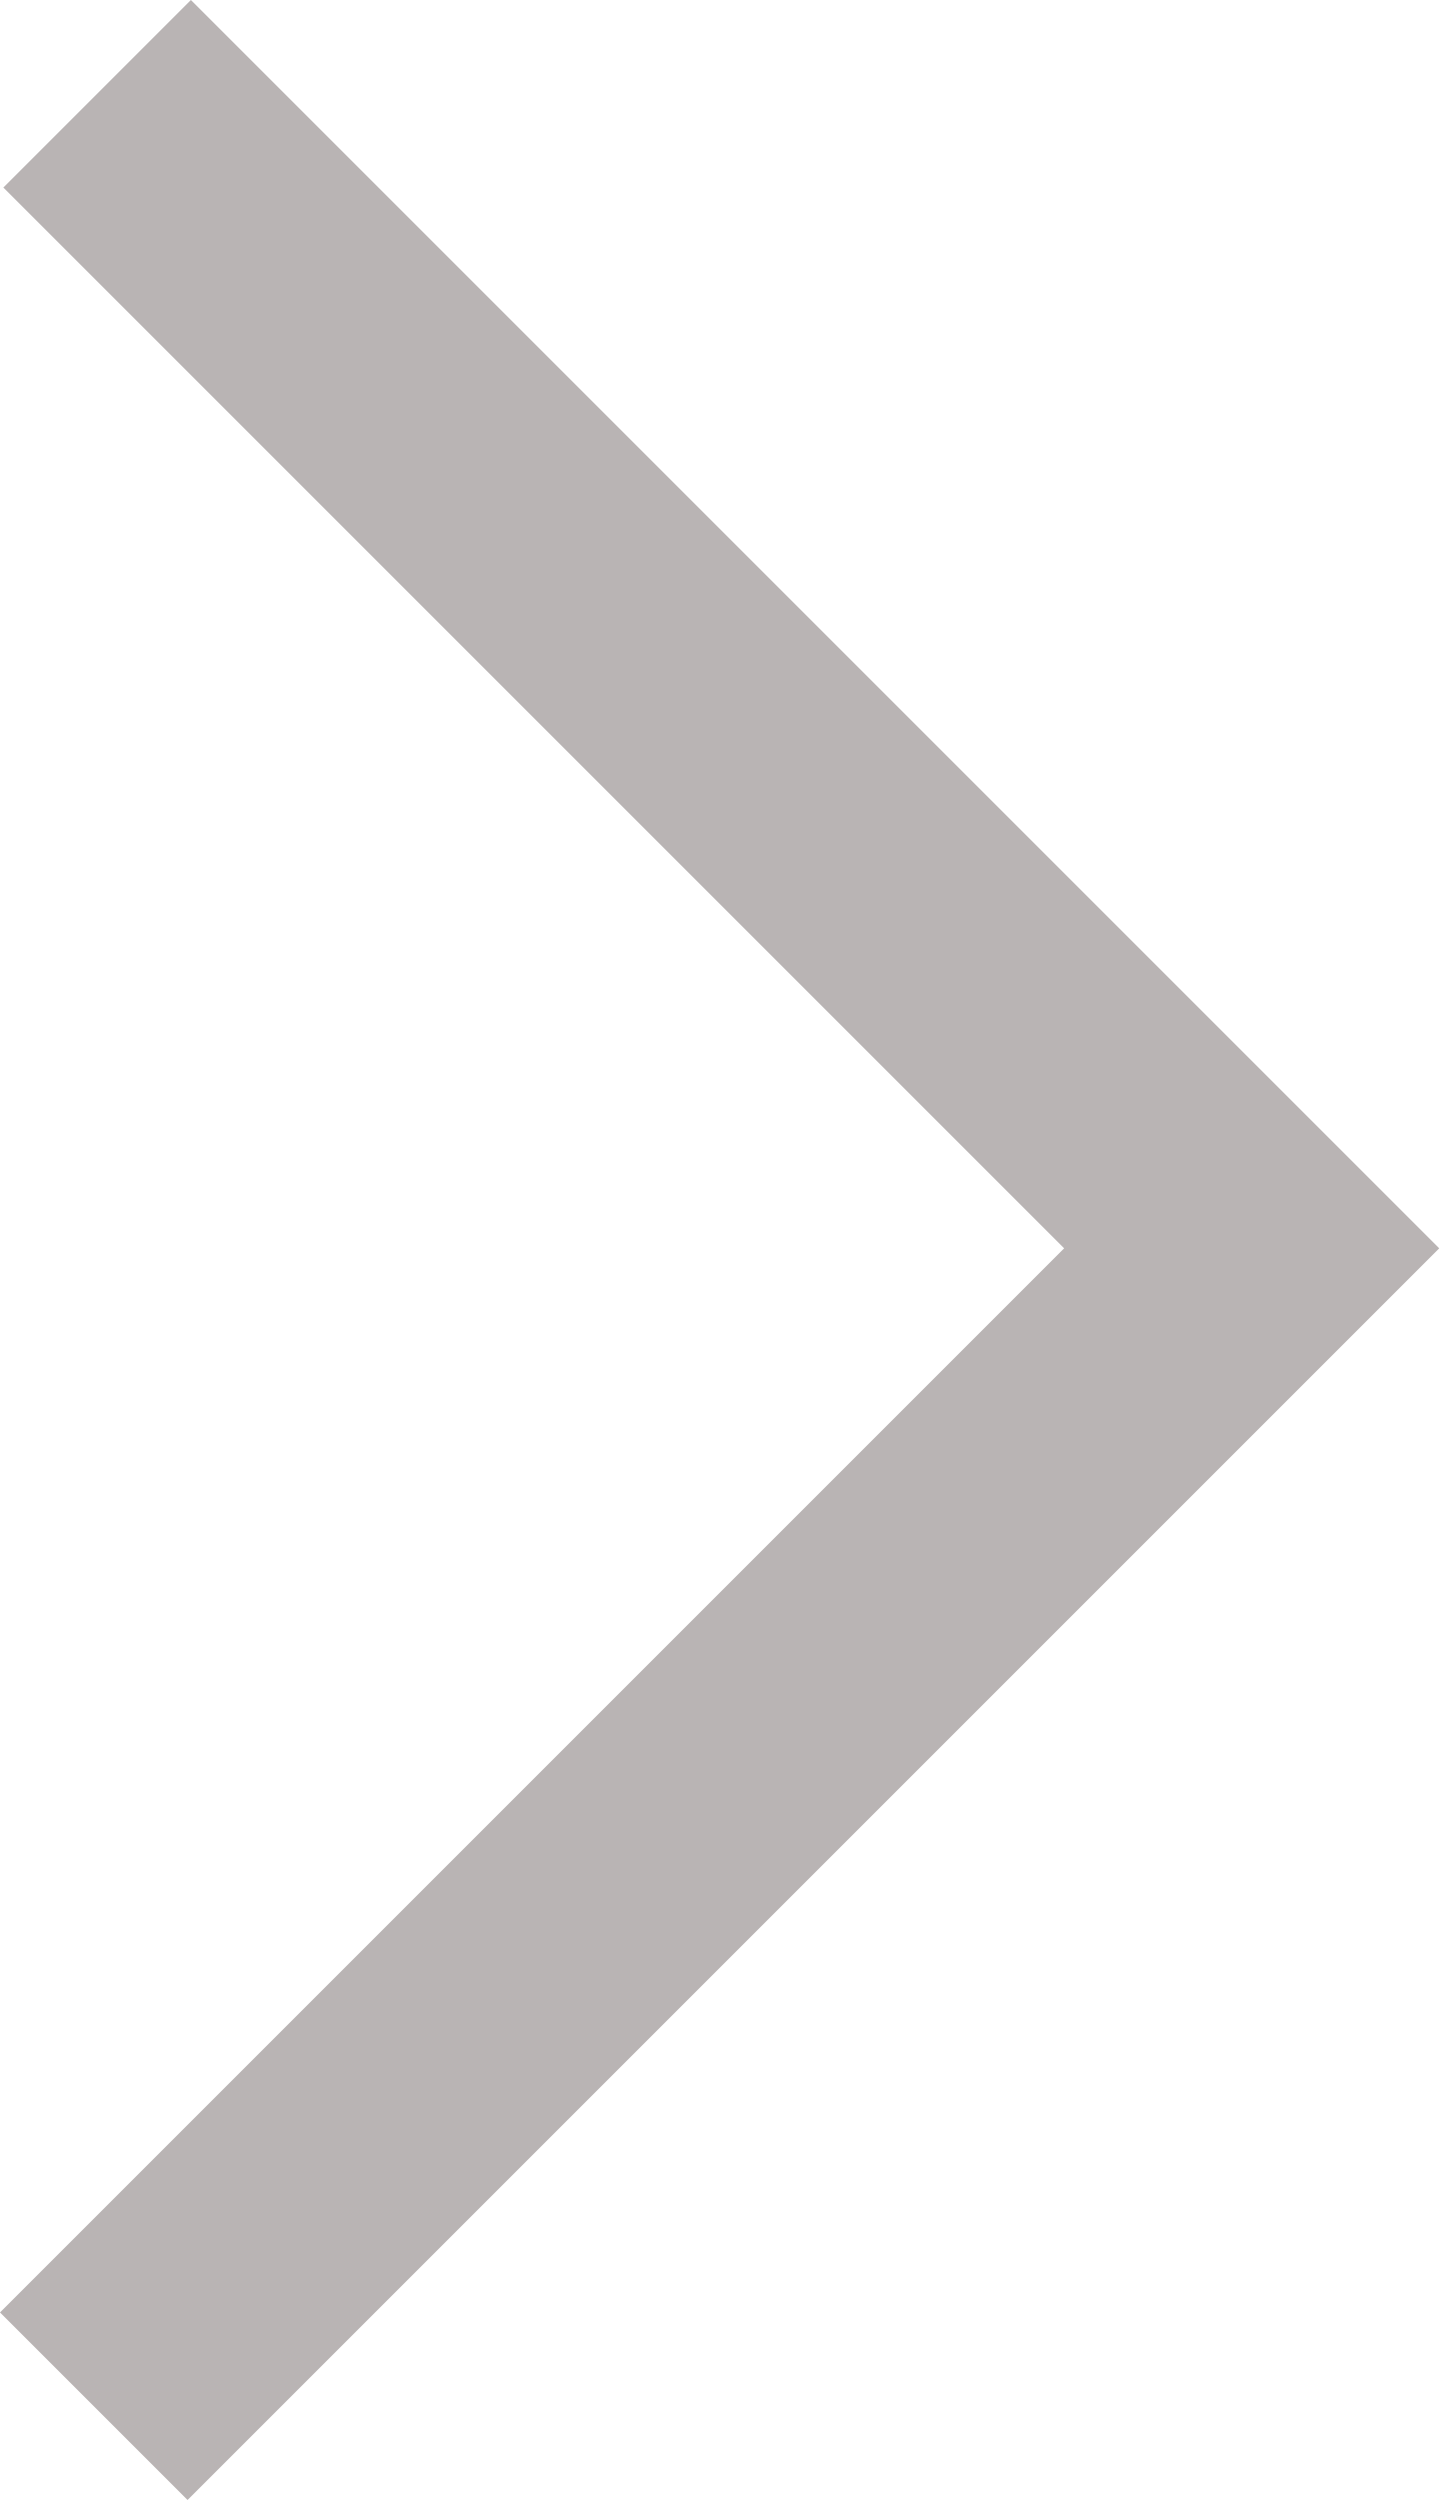
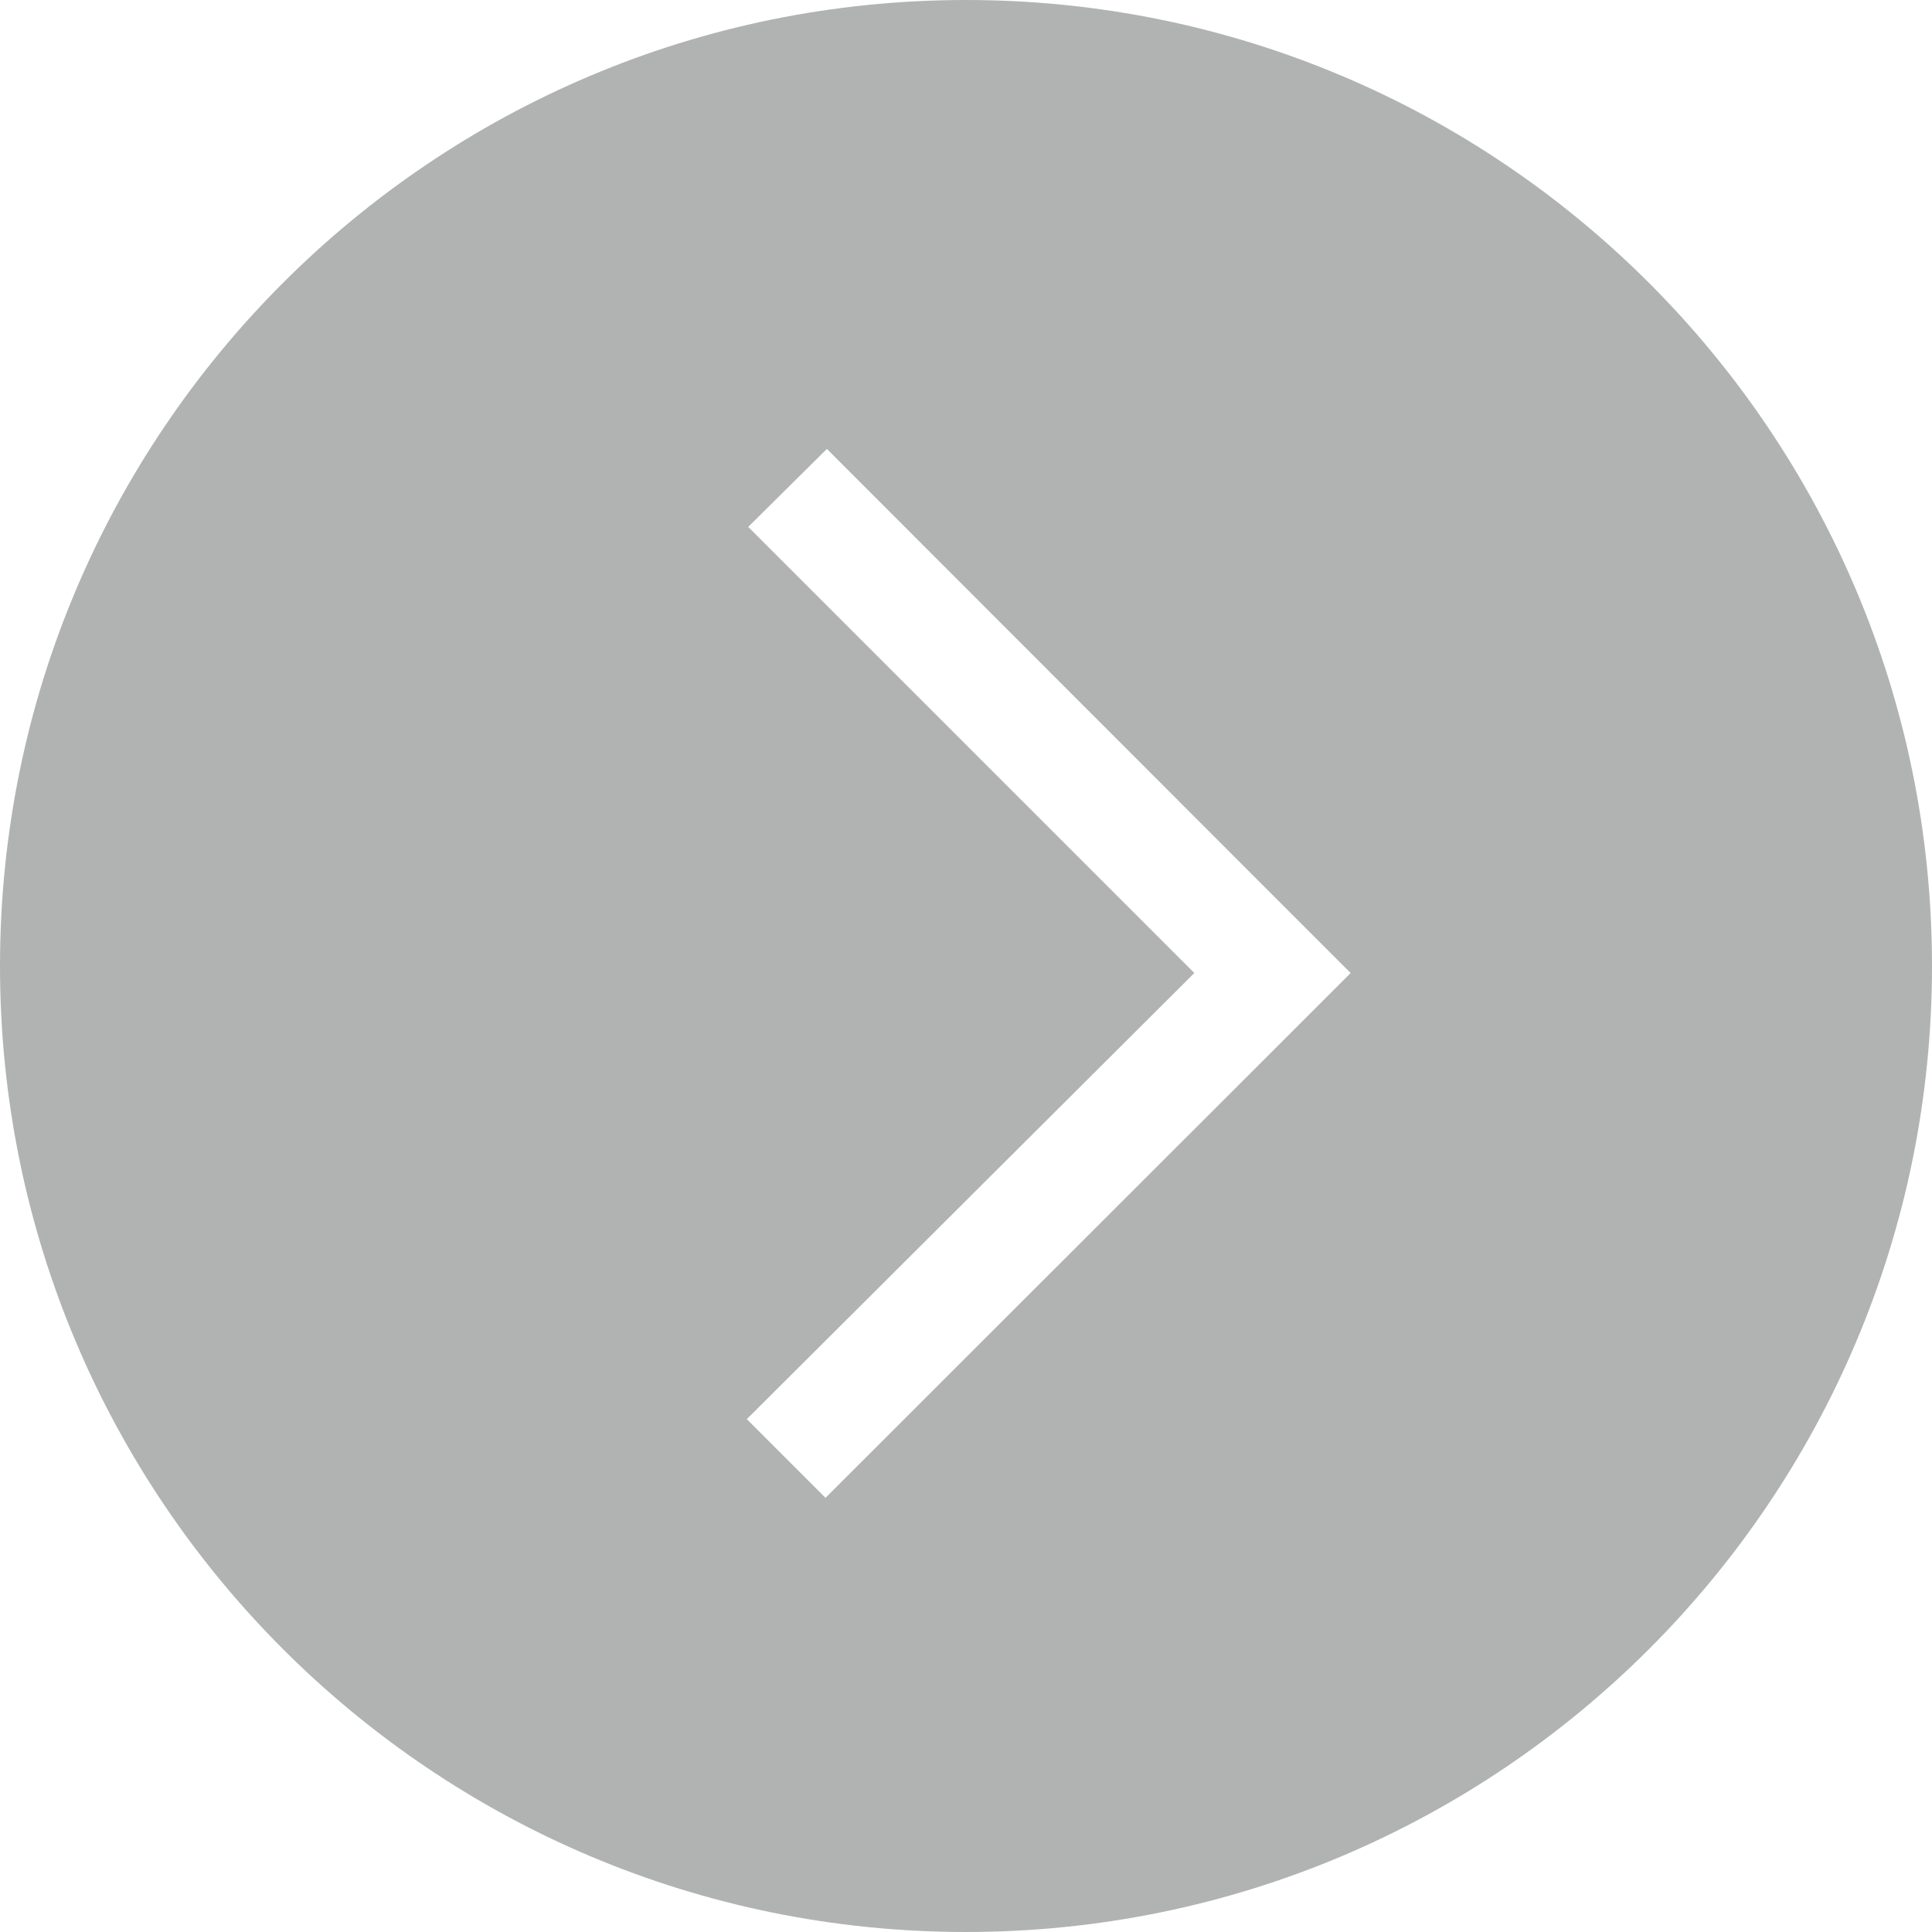
- <svg xmlns="http://www.w3.org/2000/svg" viewBox="0 0 17.19 29.86">
-   <polygon points="0 27.62 2.24 29.86 14.95 17.15 17.19 14.91 14.95 12.67 2.28 0 0.04 2.24 12.71 14.91 0 27.62" fill="#b9b4b4" />
+ <svg xmlns="http://www.w3.org/2000/svg" viewBox="0 0 55 55">
+   <path d="M0,27.5A27.5,27.5,0,1,1,27.5,55,27.5,27.5,0,0,1,0,27.5ZM21.26,40.4l2.24,2.24L36.21,29.94l2.24-2.24-2.24-2.24L23.54,12.78,21.3,15,34,27.7Z" fill="#b1b3b3" />
</svg>
